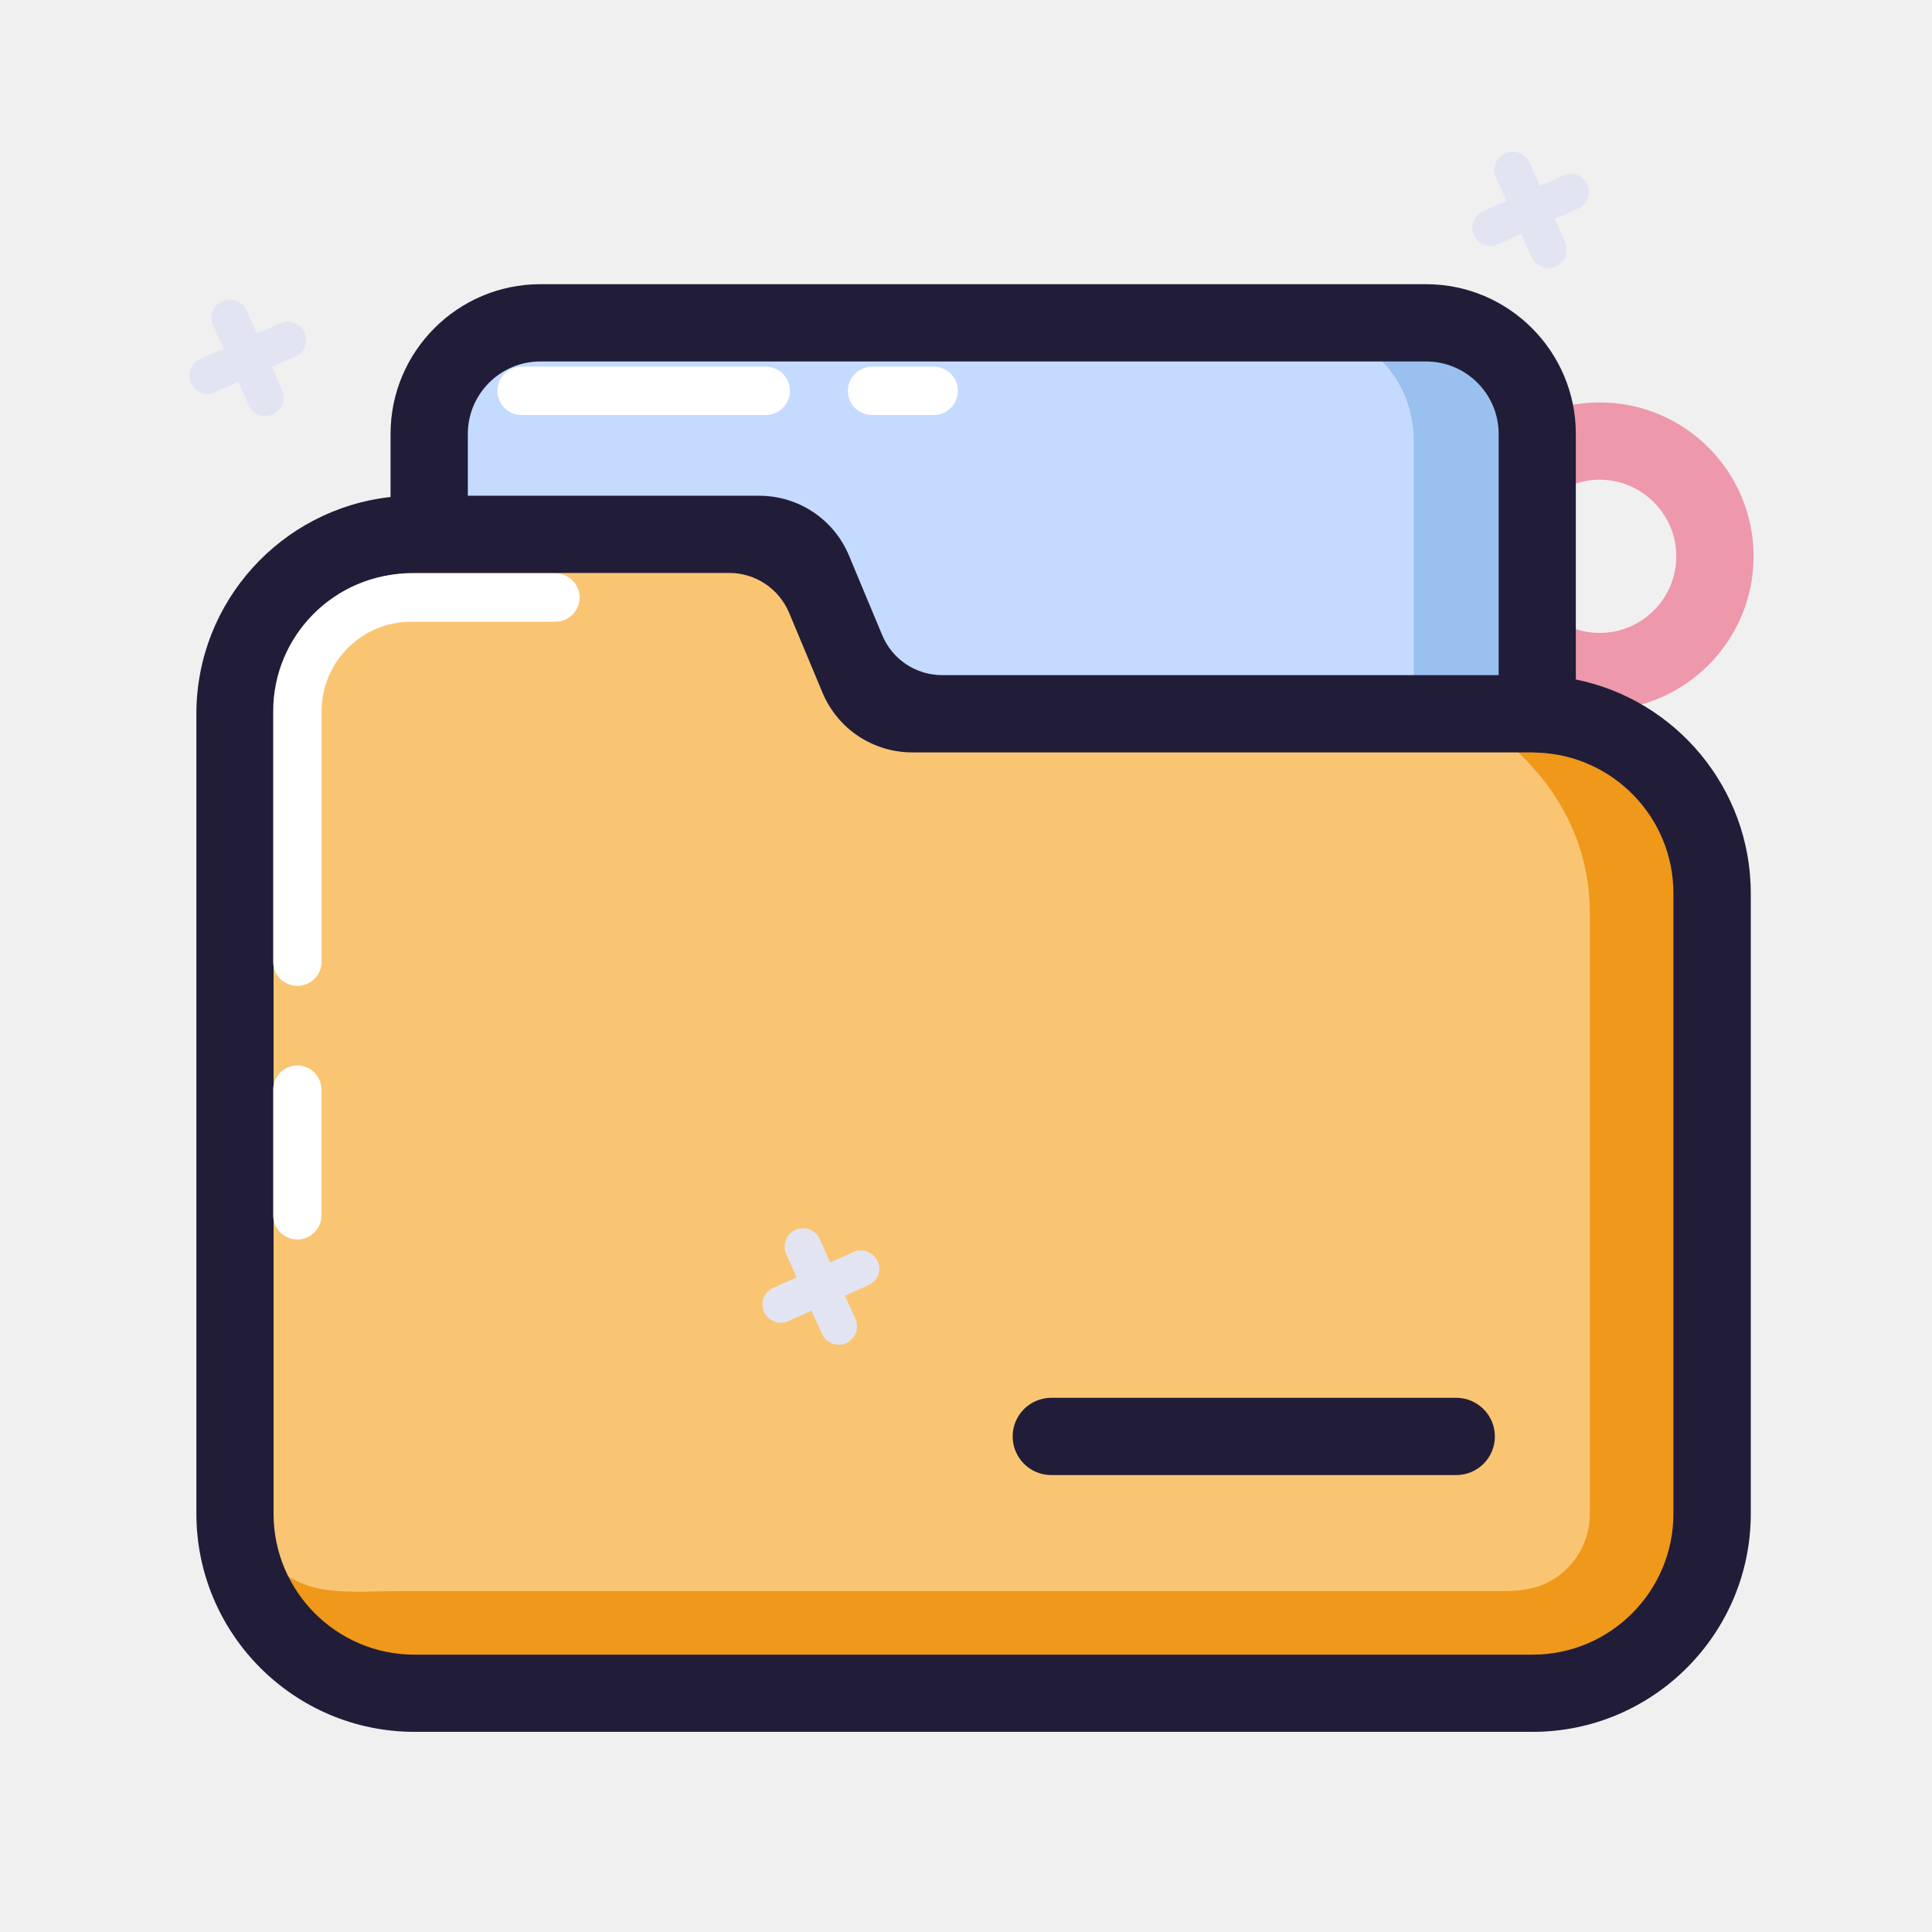
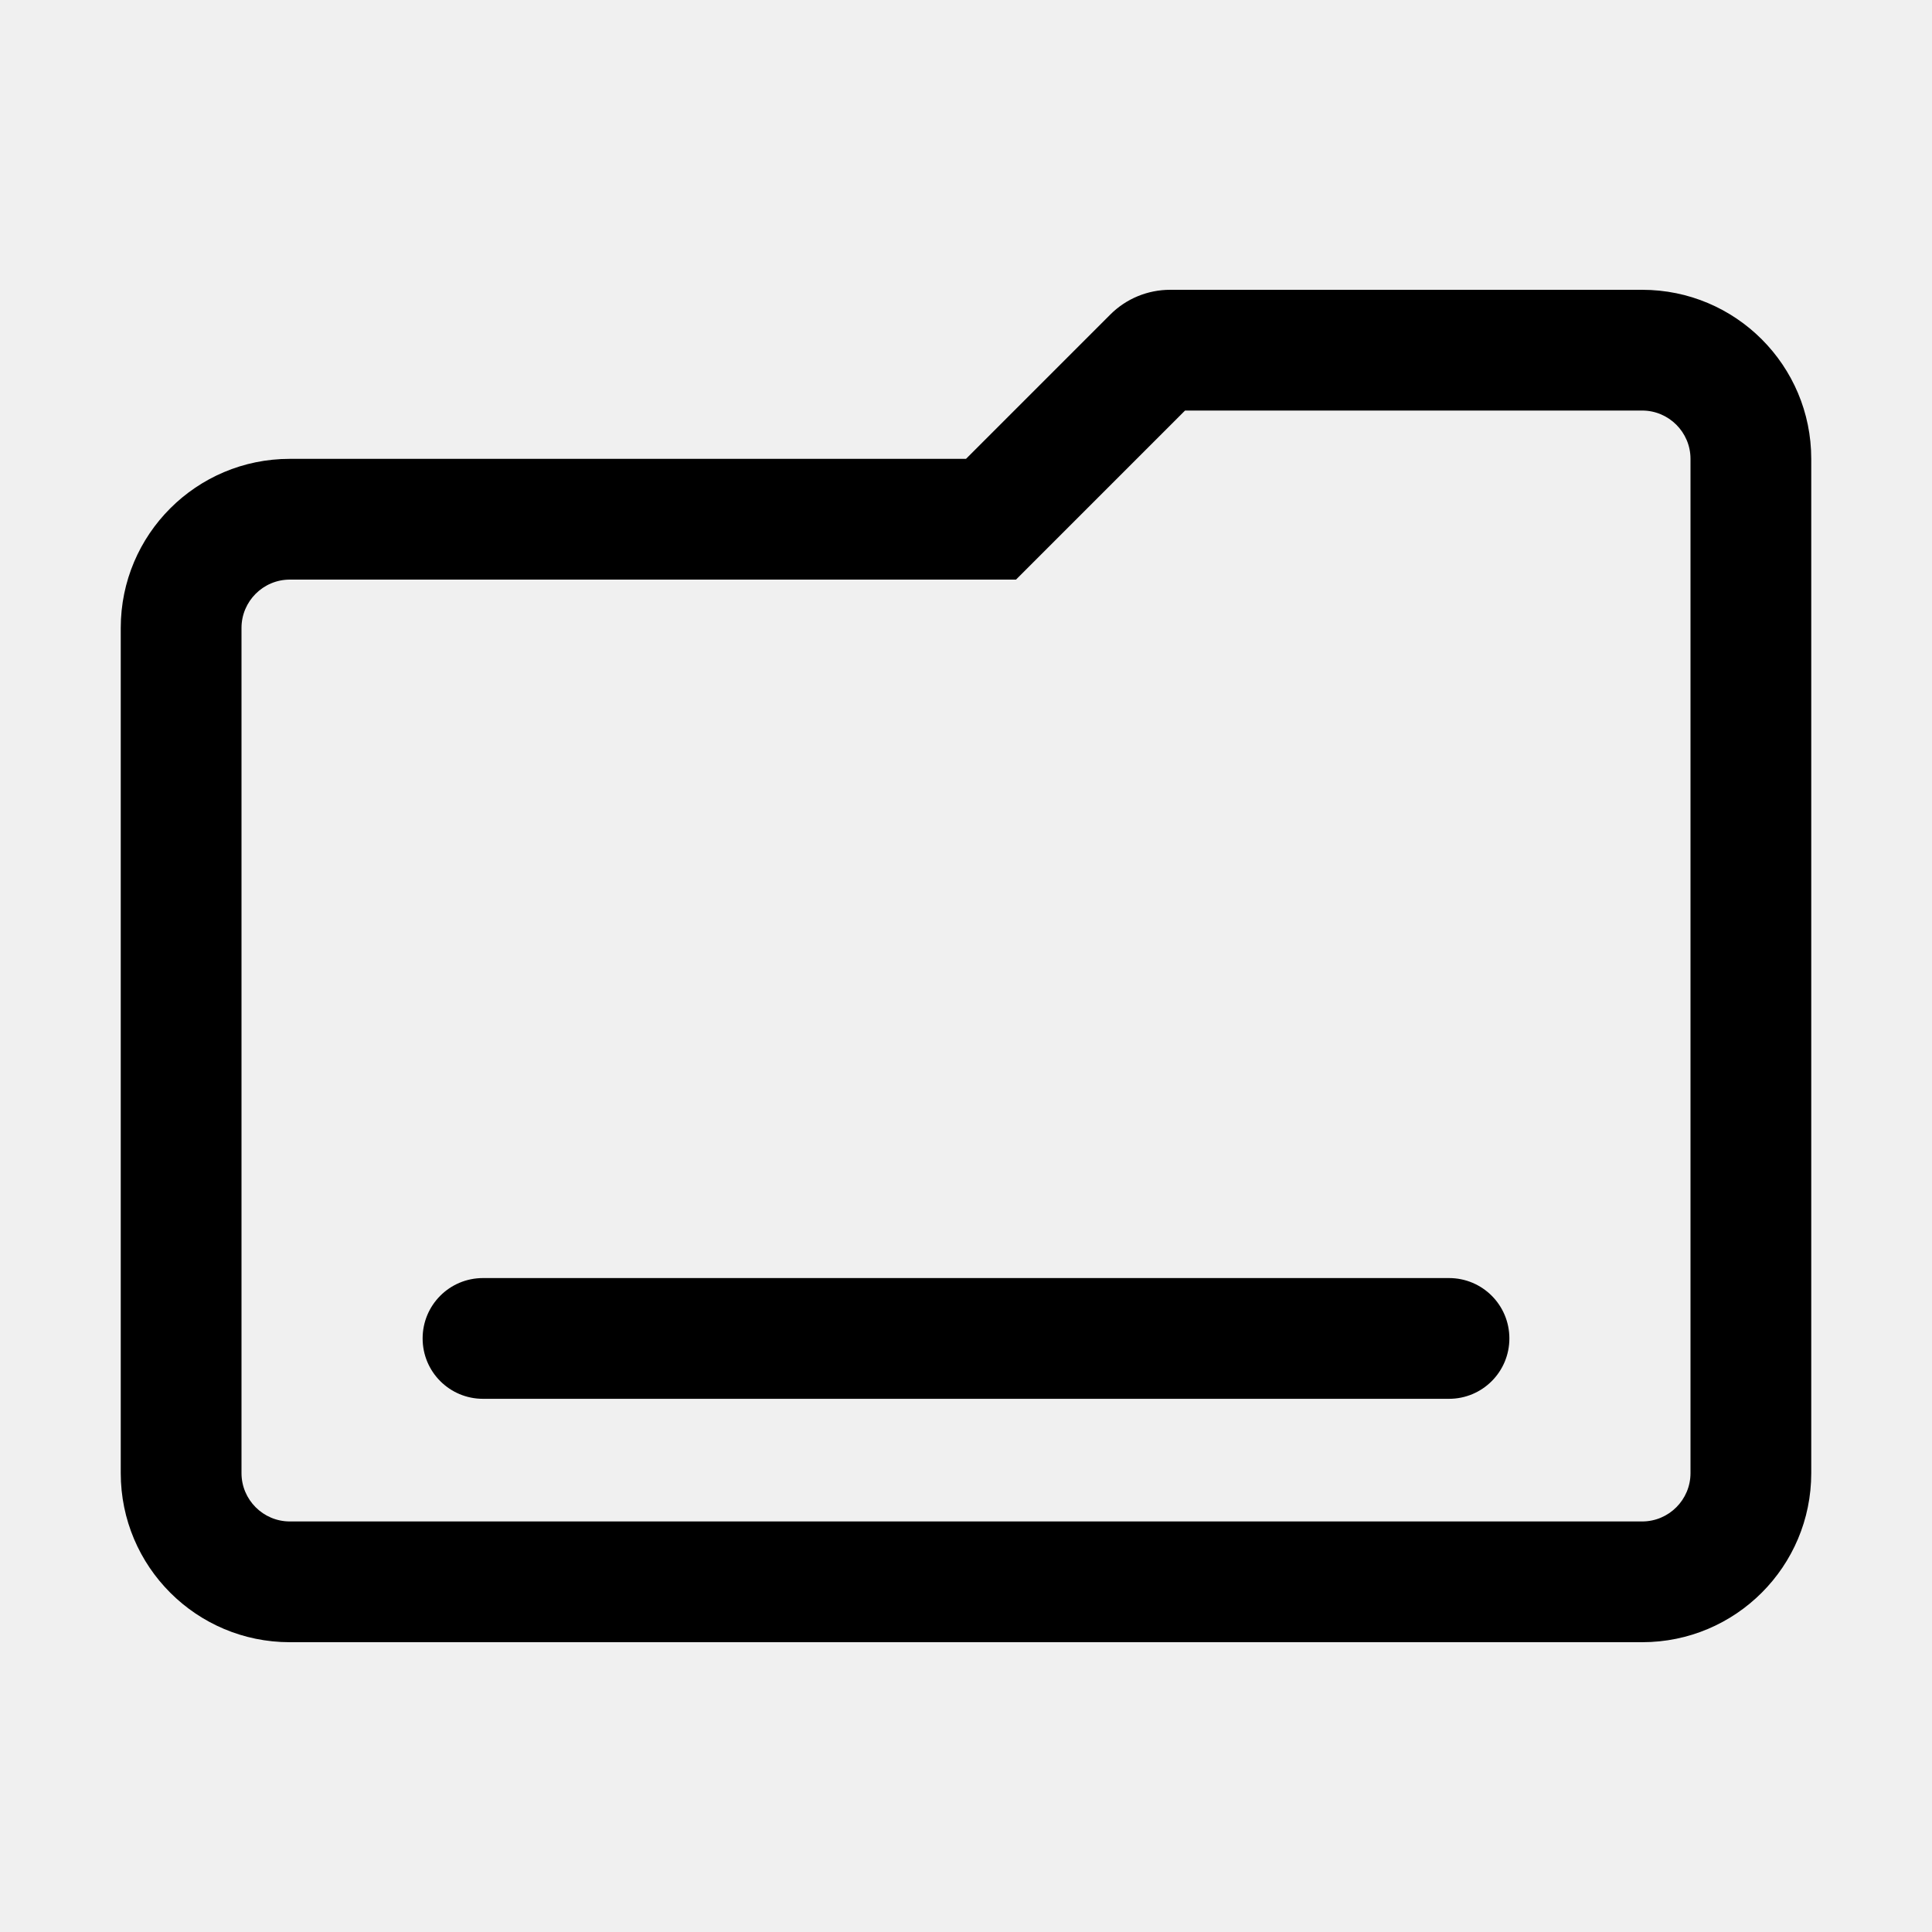
- <svg xmlns="http://www.w3.org/2000/svg" t="1681130352010" class="icon" viewBox="0 0 1024 1024" version="1.1" p-id="4144" width="300" height="300">
-   <path d="M847.872 376.422c-44.954 0-81.562-36.557-81.562-81.562s36.557-81.562 81.562-81.562 81.562 36.557 81.562 81.562-36.608 81.562-81.562 81.562z m0-122.163c-22.374 0-40.602 18.227-40.602 40.602s18.227 40.602 40.602 40.602 40.602-18.227 40.602-40.602-18.227-40.602-40.602-40.602z" fill="#ED98AB" p-id="4145" />
-   <path d="M447.232 340.992l-8.55-20.429a60.785 60.785 0 0 0-56.064-37.325H219.648c-52.531 0-95.13 42.598-95.13 95.13v423.987c0 52.531 42.598 95.13 95.13 95.13h592.64c52.531 0 95.13-42.598 95.13-95.13V473.446c0-52.531-42.598-95.13-95.13-95.13H503.296c-24.525 0-46.643-14.694-56.064-37.325z" fill="#FAC573" p-id="4146" />
-   <path d="M782.541 381.952s60.109 32.563 60.109 102.042v318.362c0 19.098-13.363 35.994-32.102 39.731-3.942 0.768-8.294 1.229-13.005 1.229H213.504c-34.509 0-59.955 5.632-79.718-29.389 1.126 33.946 11.878 81.408 125.542 81.408h574.464l4.096-4.096c37.018-5.581 74.342-26.368 74.342-103.322V471.347c0-49.101-48.026-100.966-129.69-89.395z" fill="#EF981A" p-id="4147" />
-   <path d="M402.278 268.237c12.595 0 23.91 7.578 28.774 19.149l23.757 56.781a31.145 31.145 0 0 0 28.774 19.149h328.704c0.819 0 1.638 0.102 2.458 0.102V229.99c0-32.512-26.368-58.88-58.88-58.88h-469.504c-32.512 0-58.88 26.368-58.88 58.88v38.246h174.797z" fill="#C5DAFF" p-id="4148" />
-   <path d="M704.512 175.155s44.851 10.291 44.851 60.314v125.389h62.925V268.544c0-57.395 3.328-102.195-107.776-93.389z" fill="#9AC0EF" p-id="4149" />
-   <path d="M835.226 360.141V229.99c0-43.725-35.584-79.36-79.36-79.36h-469.504c-43.725 0-79.36 35.584-79.36 79.36v33.434c-57.805 6.349-102.912 55.45-102.912 114.893v423.987c0 63.744 51.866 115.61 115.61 115.61h592.64c63.744 0 115.61-51.866 115.61-115.61V473.446c-0.051-55.91-39.936-102.656-92.723-113.306zM247.962 229.99c0-21.146 17.203-38.4 38.4-38.4h469.555c21.146 0 38.4 17.203 38.4 38.4v127.846h-294.912c-13.926 0-26.419-8.294-31.795-21.146l-11.52-27.597c0-0.051-0.051-0.051-0.051-0.102l-6.042-14.49c-8.038-19.302-26.778-31.744-47.667-31.744H247.962v-32.768z m638.976 572.365c0 41.165-33.485 74.65-74.65 74.65H219.648c-41.165 0-74.65-33.485-74.65-74.65V378.317c0-41.165 33.485-74.65 74.65-74.65h166.81c13.926 0 26.368 8.294 31.795 21.146l17.664 42.24c8.038 19.302 26.778 31.744 47.667 31.744h328.653c0.666 0.051 1.331 0.102 1.997 0.102h0.461c40.038 1.28 72.243 34.15 72.243 74.496v328.96z" fill="#211D38" p-id="4150" />
-   <path d="M771.84 740.864h-214.63c-11.315 0-20.48 9.165-20.48 20.48s9.165 20.48 20.48 20.48h214.63c11.315 0 20.48-9.165 20.48-20.48s-9.216-20.48-20.48-20.48z" fill="#211D38" p-id="4151" />
-   <path d="M157.594 656.947a12.8 12.8 0 0 1-12.8-12.8V577.536a12.8 12.8 0 0 1 25.6 0v66.611c0 7.066-5.683 12.8-12.8 12.8zM157.594 522.547a12.8 12.8 0 0 1-12.8-12.8V376.986c0-40.294 32.768-73.062 73.062-73.062H294.4a12.8 12.8 0 0 1 0 25.6H217.907c-26.163 0-47.462 21.299-47.462 47.462v132.762a12.851 12.851 0 0 1-12.851 12.8zM405.914 219.955H276.429a12.8 12.8 0 0 1 0-25.6h129.434a12.8 12.8 0 0 1 0.051 25.6z" fill="#FFFFFF" p-id="4152" />
-   <path d="M494.899 219.955h-32.717a12.8 12.8 0 0 1 0-25.6h32.717a12.8 12.8 0 0 1 0 25.6z" fill="#FFFFFF" p-id="4153" />
-   <path d="M161.382 176.23c-2.202-4.915-7.936-7.066-12.851-4.915l-12.339 5.53-5.53-12.339c-2.202-4.915-7.936-7.066-12.851-4.915-4.915 2.202-7.066 7.936-4.915 12.8l5.53 12.339-12.339 5.53c-4.915 2.202-7.066 7.936-4.915 12.8 1.638 3.584 5.171 5.734 8.858 5.734 1.331 0 2.662-0.256 3.942-0.87l12.339-5.53 5.53 12.339c1.638 3.584 5.171 5.734 8.858 5.734 1.331 0 2.662-0.256 3.942-0.87 4.915-2.202 7.066-7.936 4.915-12.8L144.179 194.56l12.339-5.53c4.864-2.15 7.066-7.885 4.864-12.8z" fill="#E2E5F1" p-id="4154" />
-   <path d="M841.37 97.843c-2.202-4.915-7.936-7.066-12.851-4.915l-12.339 5.53-5.53-12.339c-2.202-4.915-7.936-7.066-12.851-4.915-4.915 2.202-7.066 7.936-4.915 12.8l5.53 12.339-12.339 5.53c-4.915 2.202-7.066 7.936-4.915 12.8 1.638 3.584 5.171 5.734 8.858 5.734 1.331 0 2.662-0.256 3.942-0.87l12.339-5.53 5.53 12.339c1.638 3.584 5.171 5.734 8.858 5.734 1.331 0 2.662-0.256 3.942-0.87 4.915-2.202 7.066-7.936 4.915-12.8l-5.53-12.339 12.339-5.53c5.018-2.099 7.219-7.834 5.018-12.698z" fill="#E2E5F1" p-id="4155" />
-   <path d="M465.203 668.518c-2.202-4.915-7.936-7.066-12.851-4.915l-12.339 5.53-5.53-12.339c-2.202-4.915-7.936-7.066-12.851-4.915-4.915 2.202-7.066 7.936-4.915 12.8l5.53 12.339-12.339 5.53c-4.915 2.202-7.066 7.936-4.915 12.8 1.638 3.584 5.171 5.734 8.858 5.734 1.331 0 2.662-0.256 3.942-0.87l12.339-5.53 5.53 12.339c1.638 3.584 5.171 5.734 8.858 5.734 1.331 0 2.662-0.256 3.942-0.87 4.915-2.202 7.066-7.936 4.915-12.8l-5.53-12.339 12.339-5.53c5.018-2.099 7.219-7.834 5.018-12.698z" fill="#E2E5F1" p-id="4156" />
+ <svg xmlns="http://www.w3.org/2000/svg" t="1682664645977" class="icon" viewBox="0 0 1024 1024" version="1.1" p-id="7022" width="16" height="16">
+   <path fill="currentColor" d="M870.4 217.6c14.1 0 25.6 11.5 25.6 25.6v537.6c0 14.1-11.5 25.6-25.6 25.6H153.6c-14.1 0-25.6-11.5-25.6-25.6v-448c0-14.1 11.5-25.6 25.6-25.6h384.9l18.7-18.7 70.9-70.9h242.3m0-64H620.2c-11.9 0-23.3 4.7-31.7 13.1L512 243.2H153.6c-49.5 0-89.6 40.1-89.6 89.6v448c0 49.5 40.1 89.6 89.6 89.6h716.8c49.5 0 89.6-40.1 89.6-89.6V243.2c0-49.5-40.1-89.6-89.6-89.6z" p-id="7023" />
+   <path fill="currentColor" d="M768 741.4H256c-17.7 0-32-14.3-32-32s14.3-32 32-32h512c17.7 0 32 14.3 32 32s-14.3 32-32 32z" p-id="7024" />
</svg>
